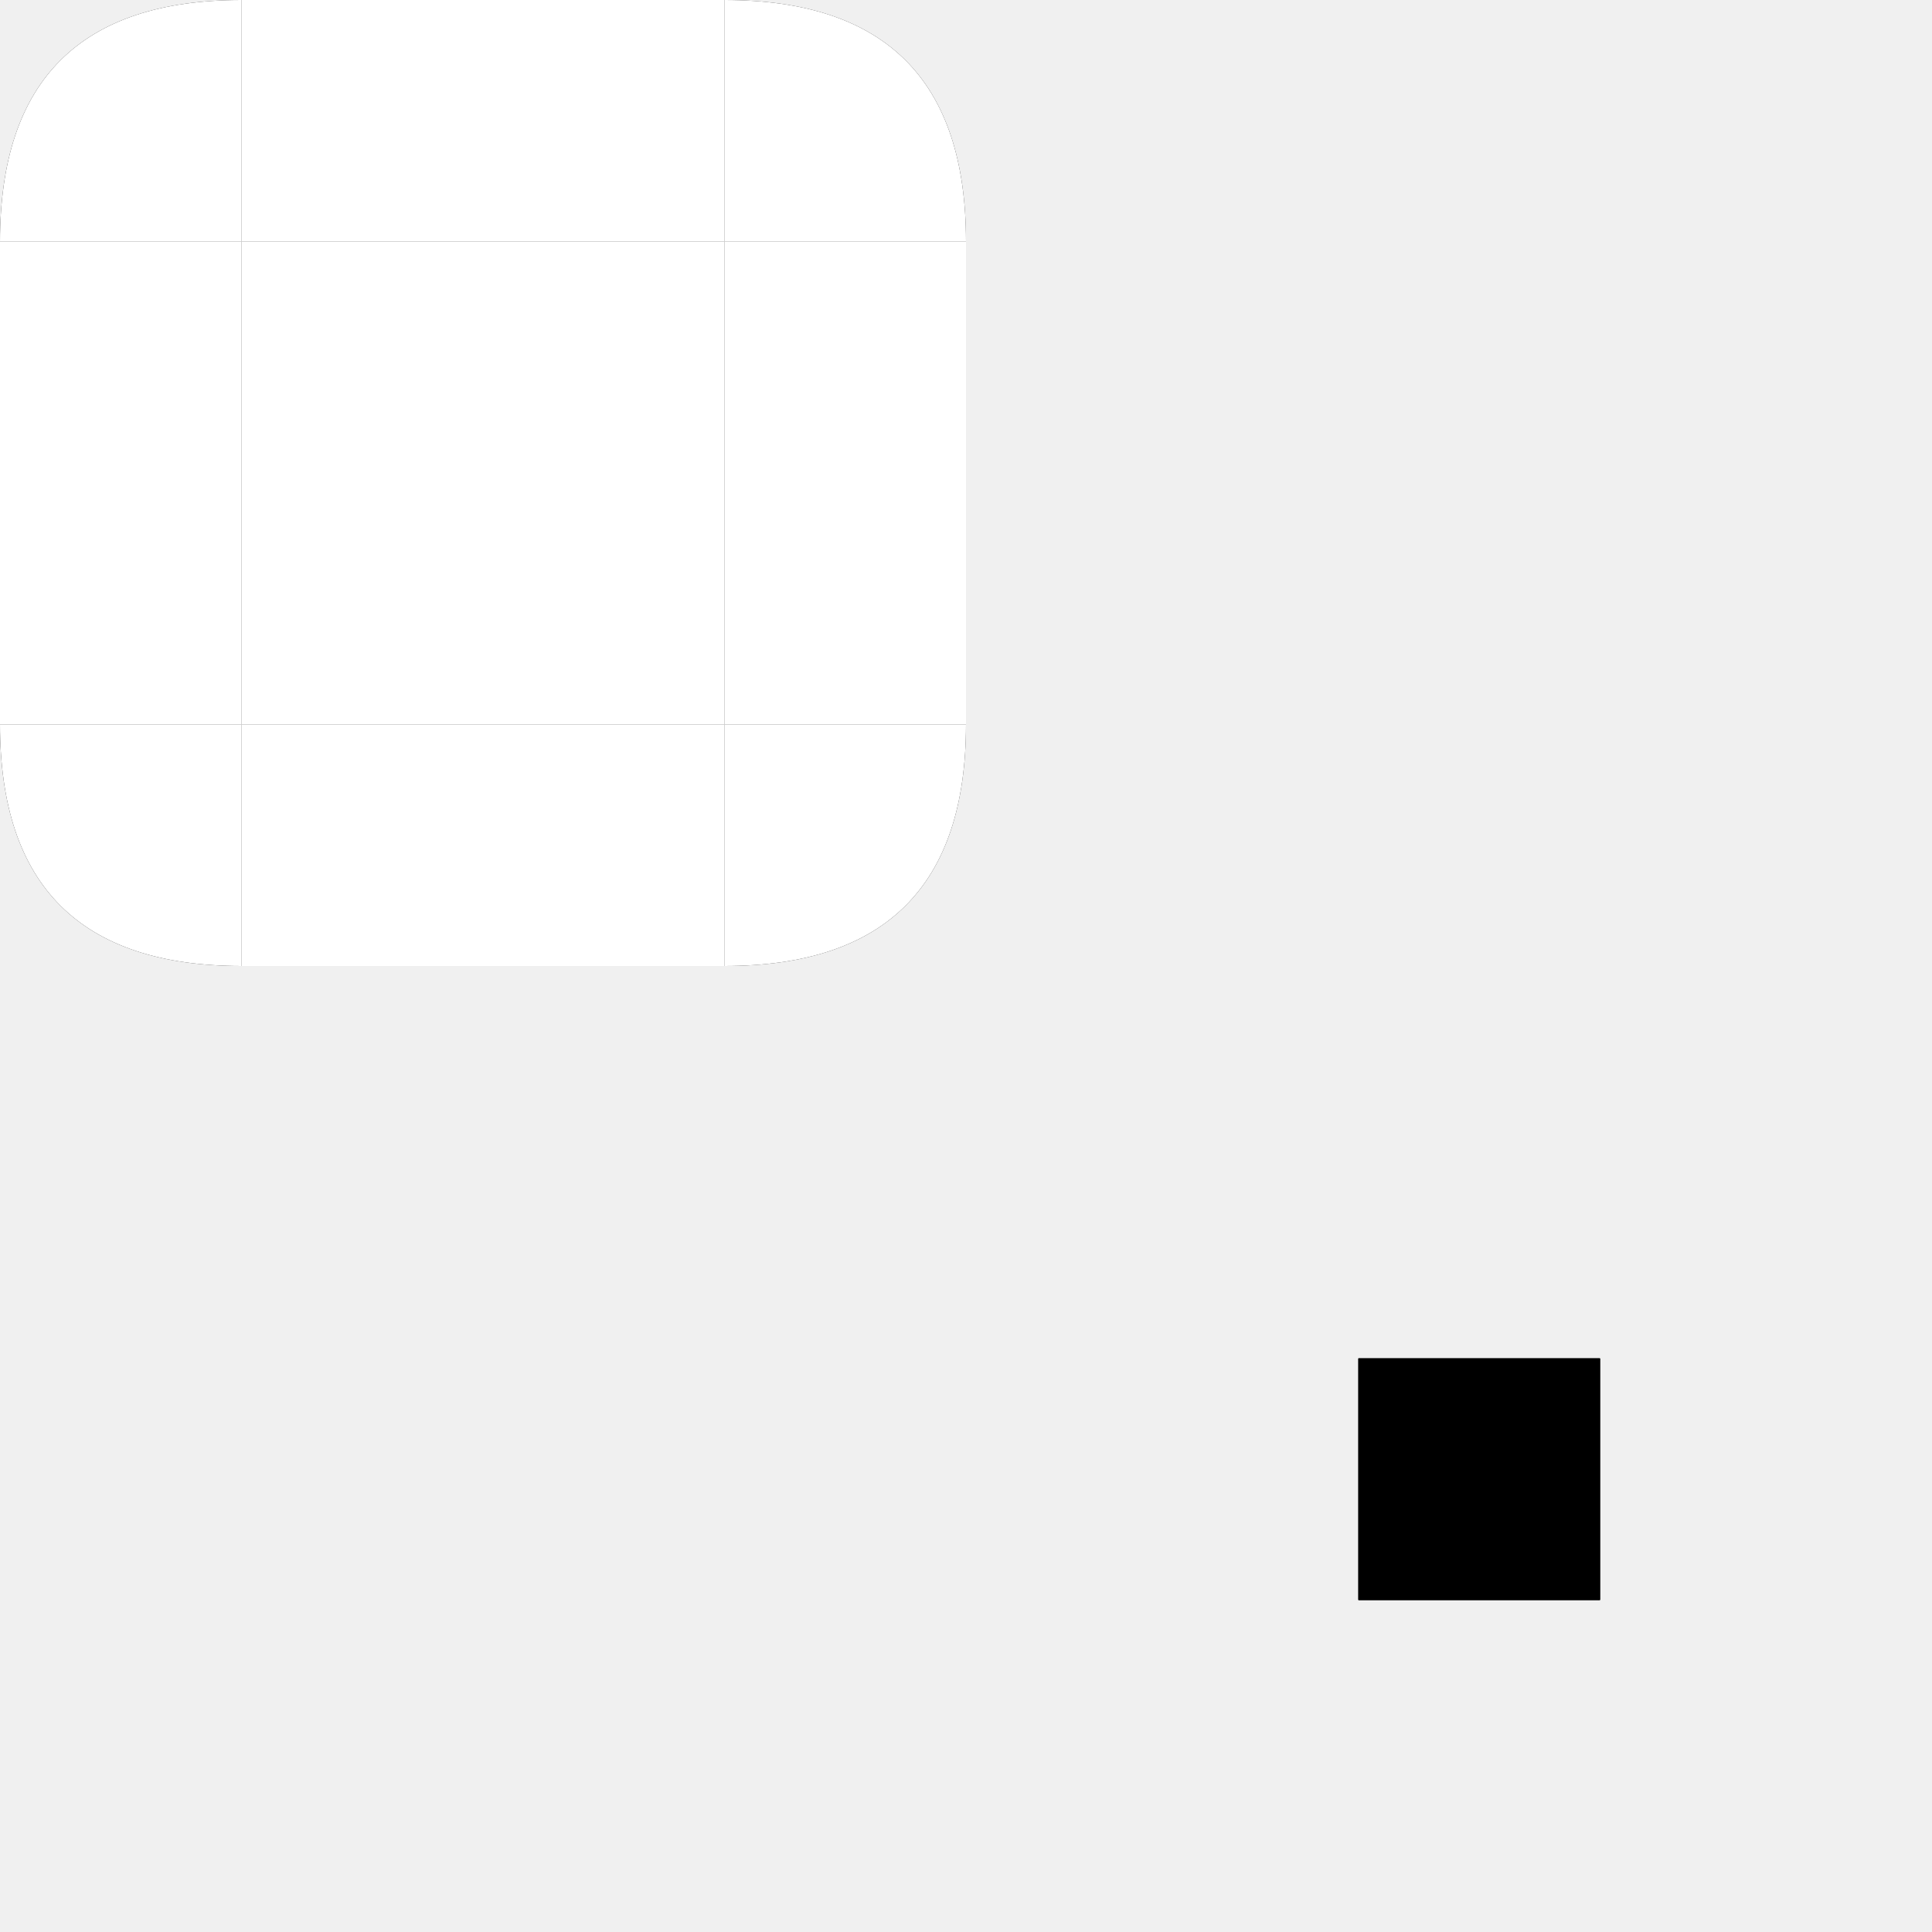
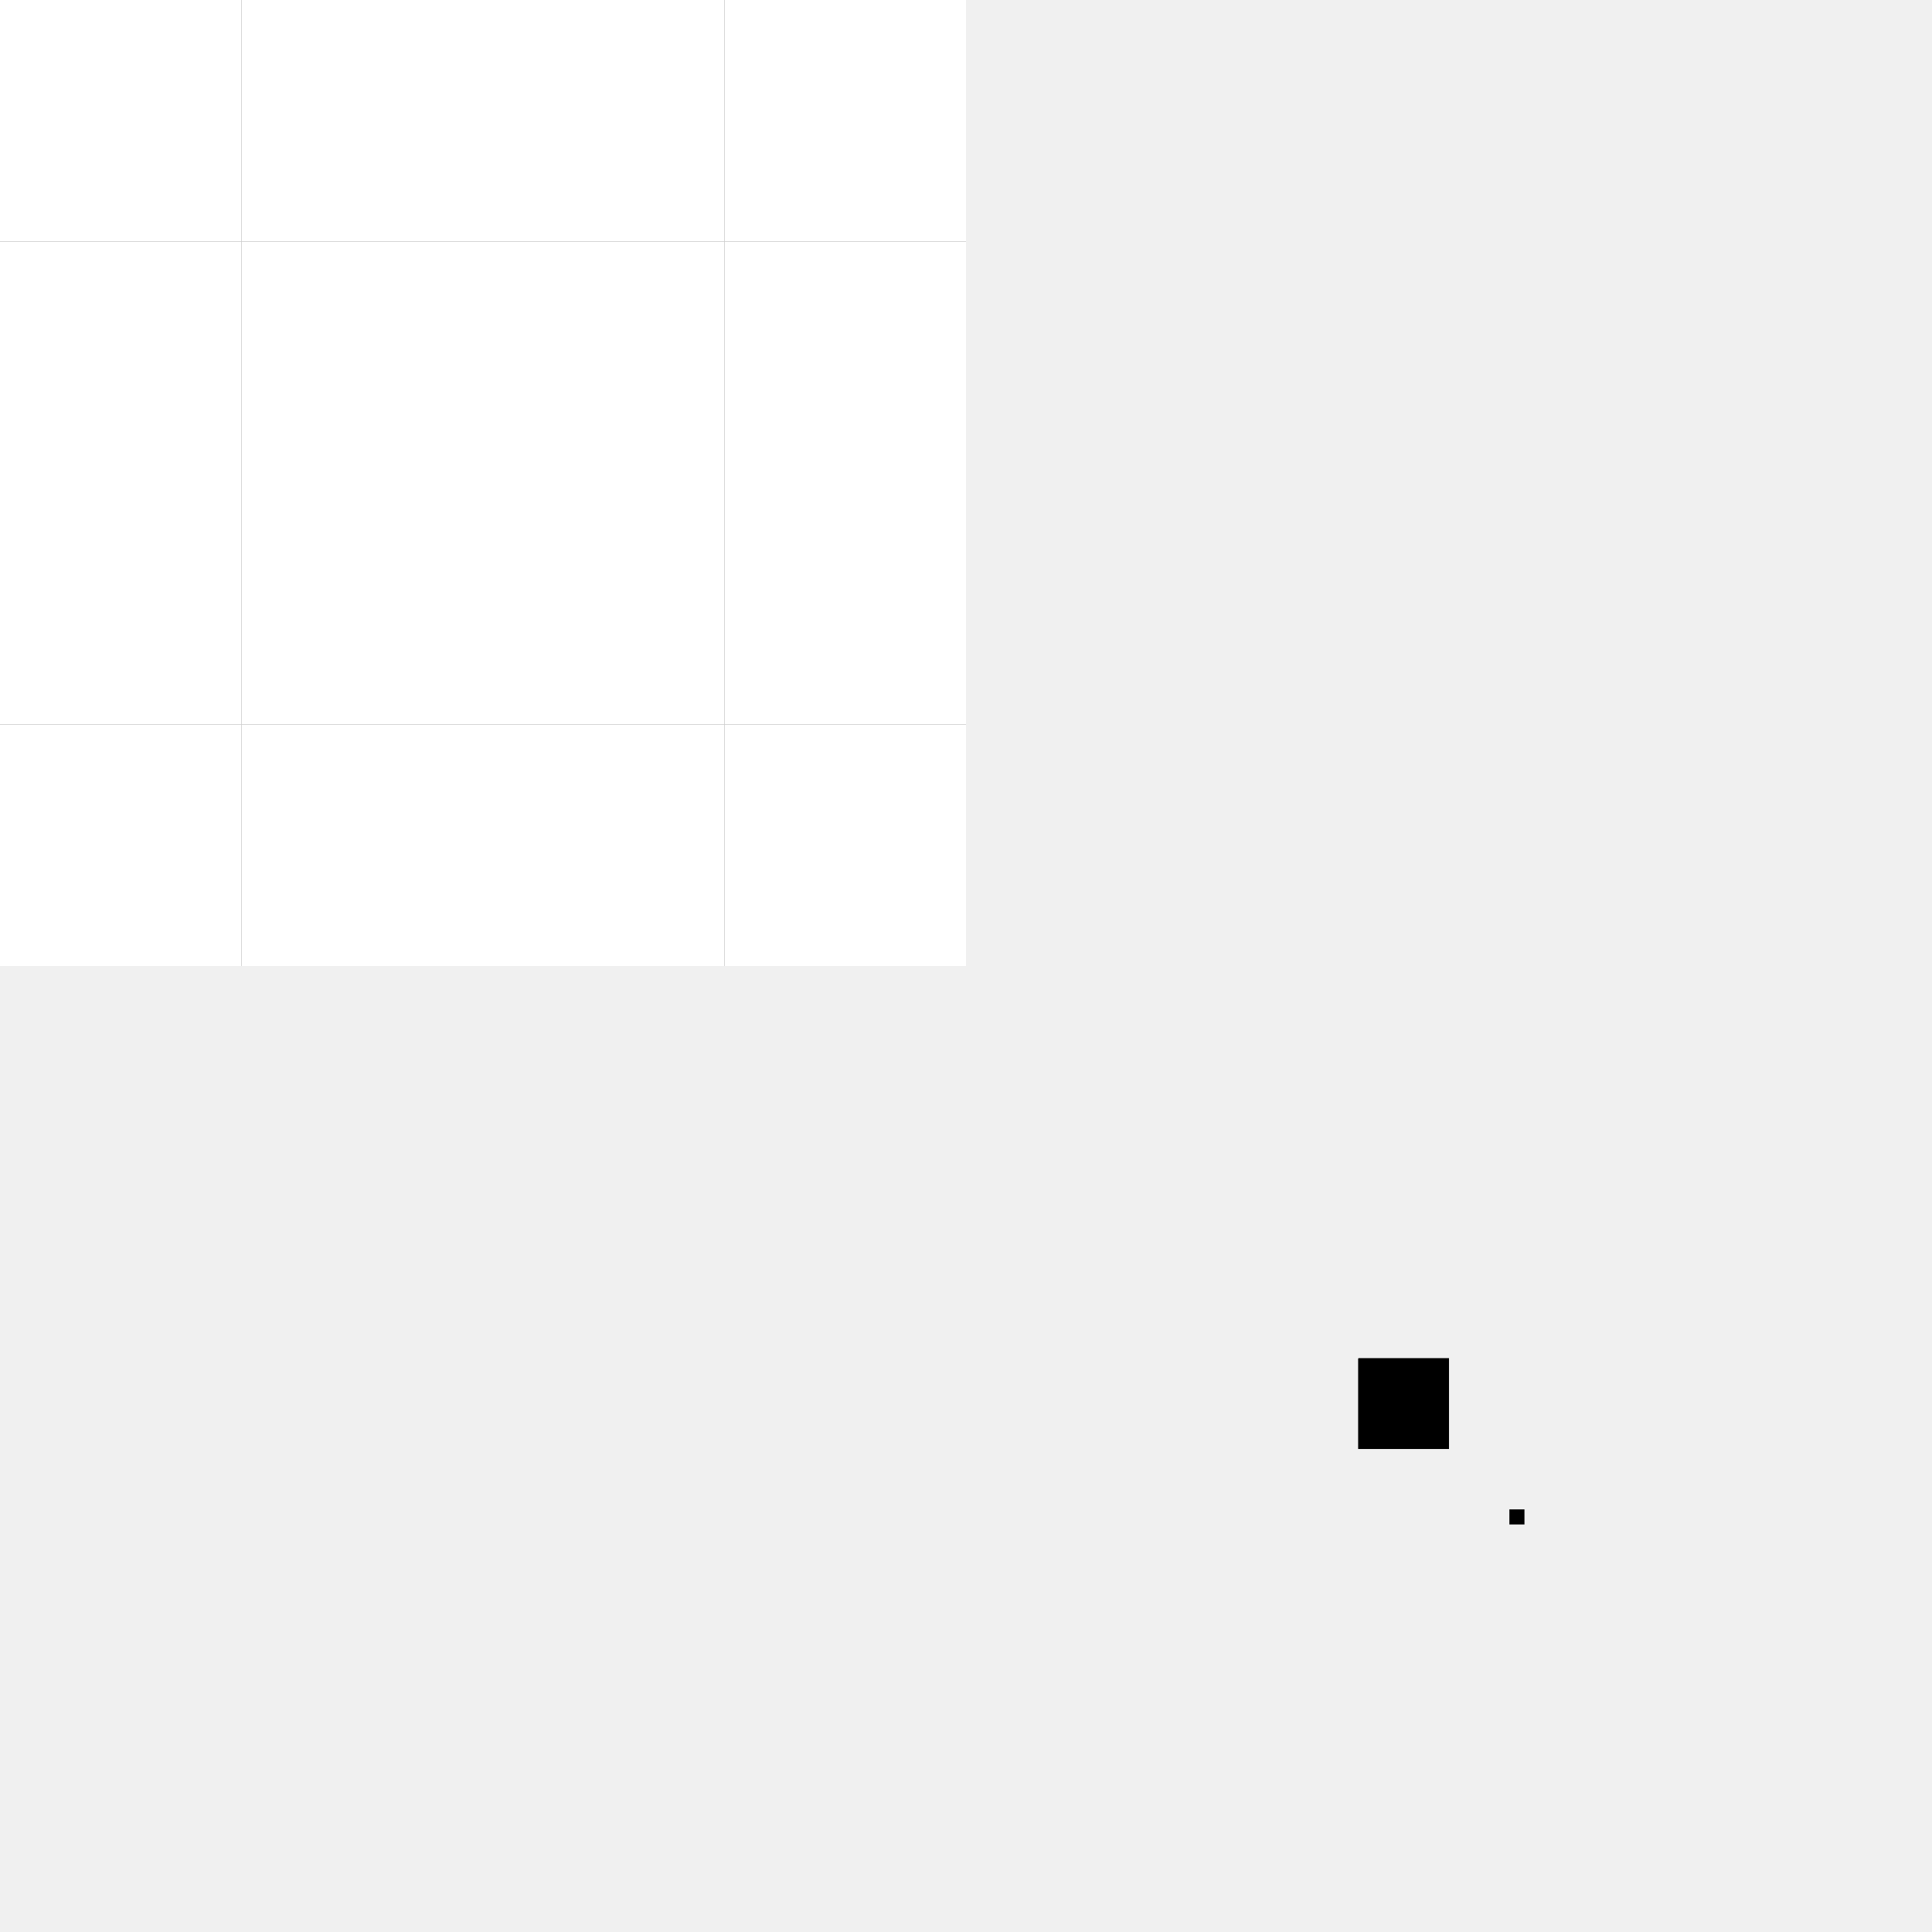
<svg xmlns="http://www.w3.org/2000/svg" width="128" height="128">
  <defs>
-     <style type="text/css">.ColorScheme-Background {color:#202020;} .ColorScheme-Text {color:#f4f4f4;}</style>
+     <style id="current-color-scheme" type="text/css">.ColorScheme-Background {color:#202020;}</style>
  </defs>
-   <rect id="center" class="ColorScheme-Background" x="16" y="16" width="32" height="32" fill="currentColor" />
-   <rect id="top" class="ColorScheme-Background" x="16" y="0" width="32" height="16" fill="currentColor" />
-   <rect id="bottom" class="ColorScheme-Background" x="16" y="48" width="32" height="16" fill="currentColor" />
-   <rect id="left" class="ColorScheme-Background" x="0" y="16" width="16" height="32" fill="currentColor" />
-   <rect id="right" class="ColorScheme-Background" x="48" y="16" width="16" height="32" fill="currentColor" />
-   <path id="topleft" class="ColorScheme-Background" transform="translate(0,0) rotate(0,8.0,8.0)" d="M 16 0 Q 0 0 0 16 L 16 16 Z" fill="currentColor" />
-   <path id="topright" class="ColorScheme-Background" transform="translate(48,0) rotate(90,8.0,8.0)" d="M 16 0 Q 0 0 0 16 L 16 16 Z" fill="currentColor" />
-   <path id="bottomright" class="ColorScheme-Background" transform="translate(48,48) rotate(180,8.0,8.0)" d="M 16 0 Q 0 0 0 16 L 16 16 Z" fill="currentColor" />
-   <path id="bottomleft" class="ColorScheme-Background" transform="translate(0,48) rotate(270,8.0,8.0)" d="M 16 0 Q 0 0 0 16 L 16 16 Z" fill="currentColor" />
+   <rect id="center" class="ColorScheme-Background" x="16" y="16" width="32" height="32" style="fill:currentColor" />
+   <rect id="top" class="ColorScheme-Background" x="16" y="0" width="32" height="16" style="fill:currentColor" />
+   <rect id="bottom" class="ColorScheme-Background" x="16" y="48" width="32" height="16" style="fill:currentColor" />
+   <rect id="left" class="ColorScheme-Background" x="0" y="16" width="16" height="32" style="fill:currentColor" />
+   <rect id="right" class="ColorScheme-Background" x="48" y="16" width="16" height="32" style="fill:currentColor" />
+   <rect id="topleft" class="ColorScheme-Background" x="0" y="0" width="16" height="16" style="fill:currentColor" />
+   <rect id="topright" class="ColorScheme-Background" x="48" y="0" width="16" height="16" style="fill:currentColor" />
+   <rect id="bottomleft" class="ColorScheme-Background" x="0" y="48" width="16" height="16" style="fill:currentColor" />
+   <rect id="bottomright" class="ColorScheme-Background" x="48" y="48" width="16" height="16" style="fill:currentColor" />
  <rect id="mask-center" x="16" y="16" width="32" height="32" fill="white" />
  <rect id="mask-top" x="16" y="0" width="32" height="16" fill="white" />
  <rect id="mask-bottom" x="16" y="48" width="32" height="16" fill="white" />
  <rect id="mask-left" x="0" y="16" width="16" height="32" fill="white" />
  <rect id="mask-right" x="48" y="16" width="16" height="32" fill="white" />
-   <path id="mask-topleft" transform="translate(0,0) rotate(0,8.0,8.0)" d="M 16 0 Q 0 0 0 16 L 16 16 Z" fill="white" />
-   <path id="mask-topright" transform="translate(48,0) rotate(90,8.0,8.0)" d="M 16 0 Q 0 0 0 16 L 16 16 Z" fill="white" />
-   <path id="mask-bottomright" transform="translate(48,48) rotate(180,8.0,8.0)" d="M 16 0 Q 0 0 0 16 L 16 16 Z" fill="white" />
-   <path id="mask-bottomleft" transform="translate(0,48) rotate(270,8.0,8.0)" d="M 16 0 Q 0 0 0 16 L 16 16 Z" fill="white" />
-   <rect id="hint-top-margin" x="90" y="90" width="16" height="16" fill="black" />
-   <rect id="hint-bottom-margin" x="90" y="90" width="16" height="16" fill="black" />
-   <rect id="hint-left-margin" x="90" y="90" width="16" height="16" fill="black" />
-   <rect id="hint-right-margin" x="90" y="90" width="16" height="16" fill="black" />
+   <rect id="mask-topleft" x="0" y="0" width="16" height="16" fill="white" />
+   <rect id="mask-topright" x="48" y="0" width="16" height="16" fill="white" />
+   <rect id="mask-bottomleft" x="0" y="48" width="16" height="16" fill="white" />
+   <rect id="mask-bottomright" x="48" y="48" width="16" height="16" fill="white" />
+   <rect id="hint-top-margin" x="90" y="90" width="6" height="6" />
+   <rect id="hint-bottom-margin" x="90" y="90" width="6" height="6" />
+   <rect id="hint-left-margin" x="90" y="90" width="6" height="6" />
+   <rect id="hint-right-margin" x="90" y="90" width="6" height="6" />
  <rect id="hint-stretch-borders" x="100" y="100" width="1" height="1" />
</svg>
